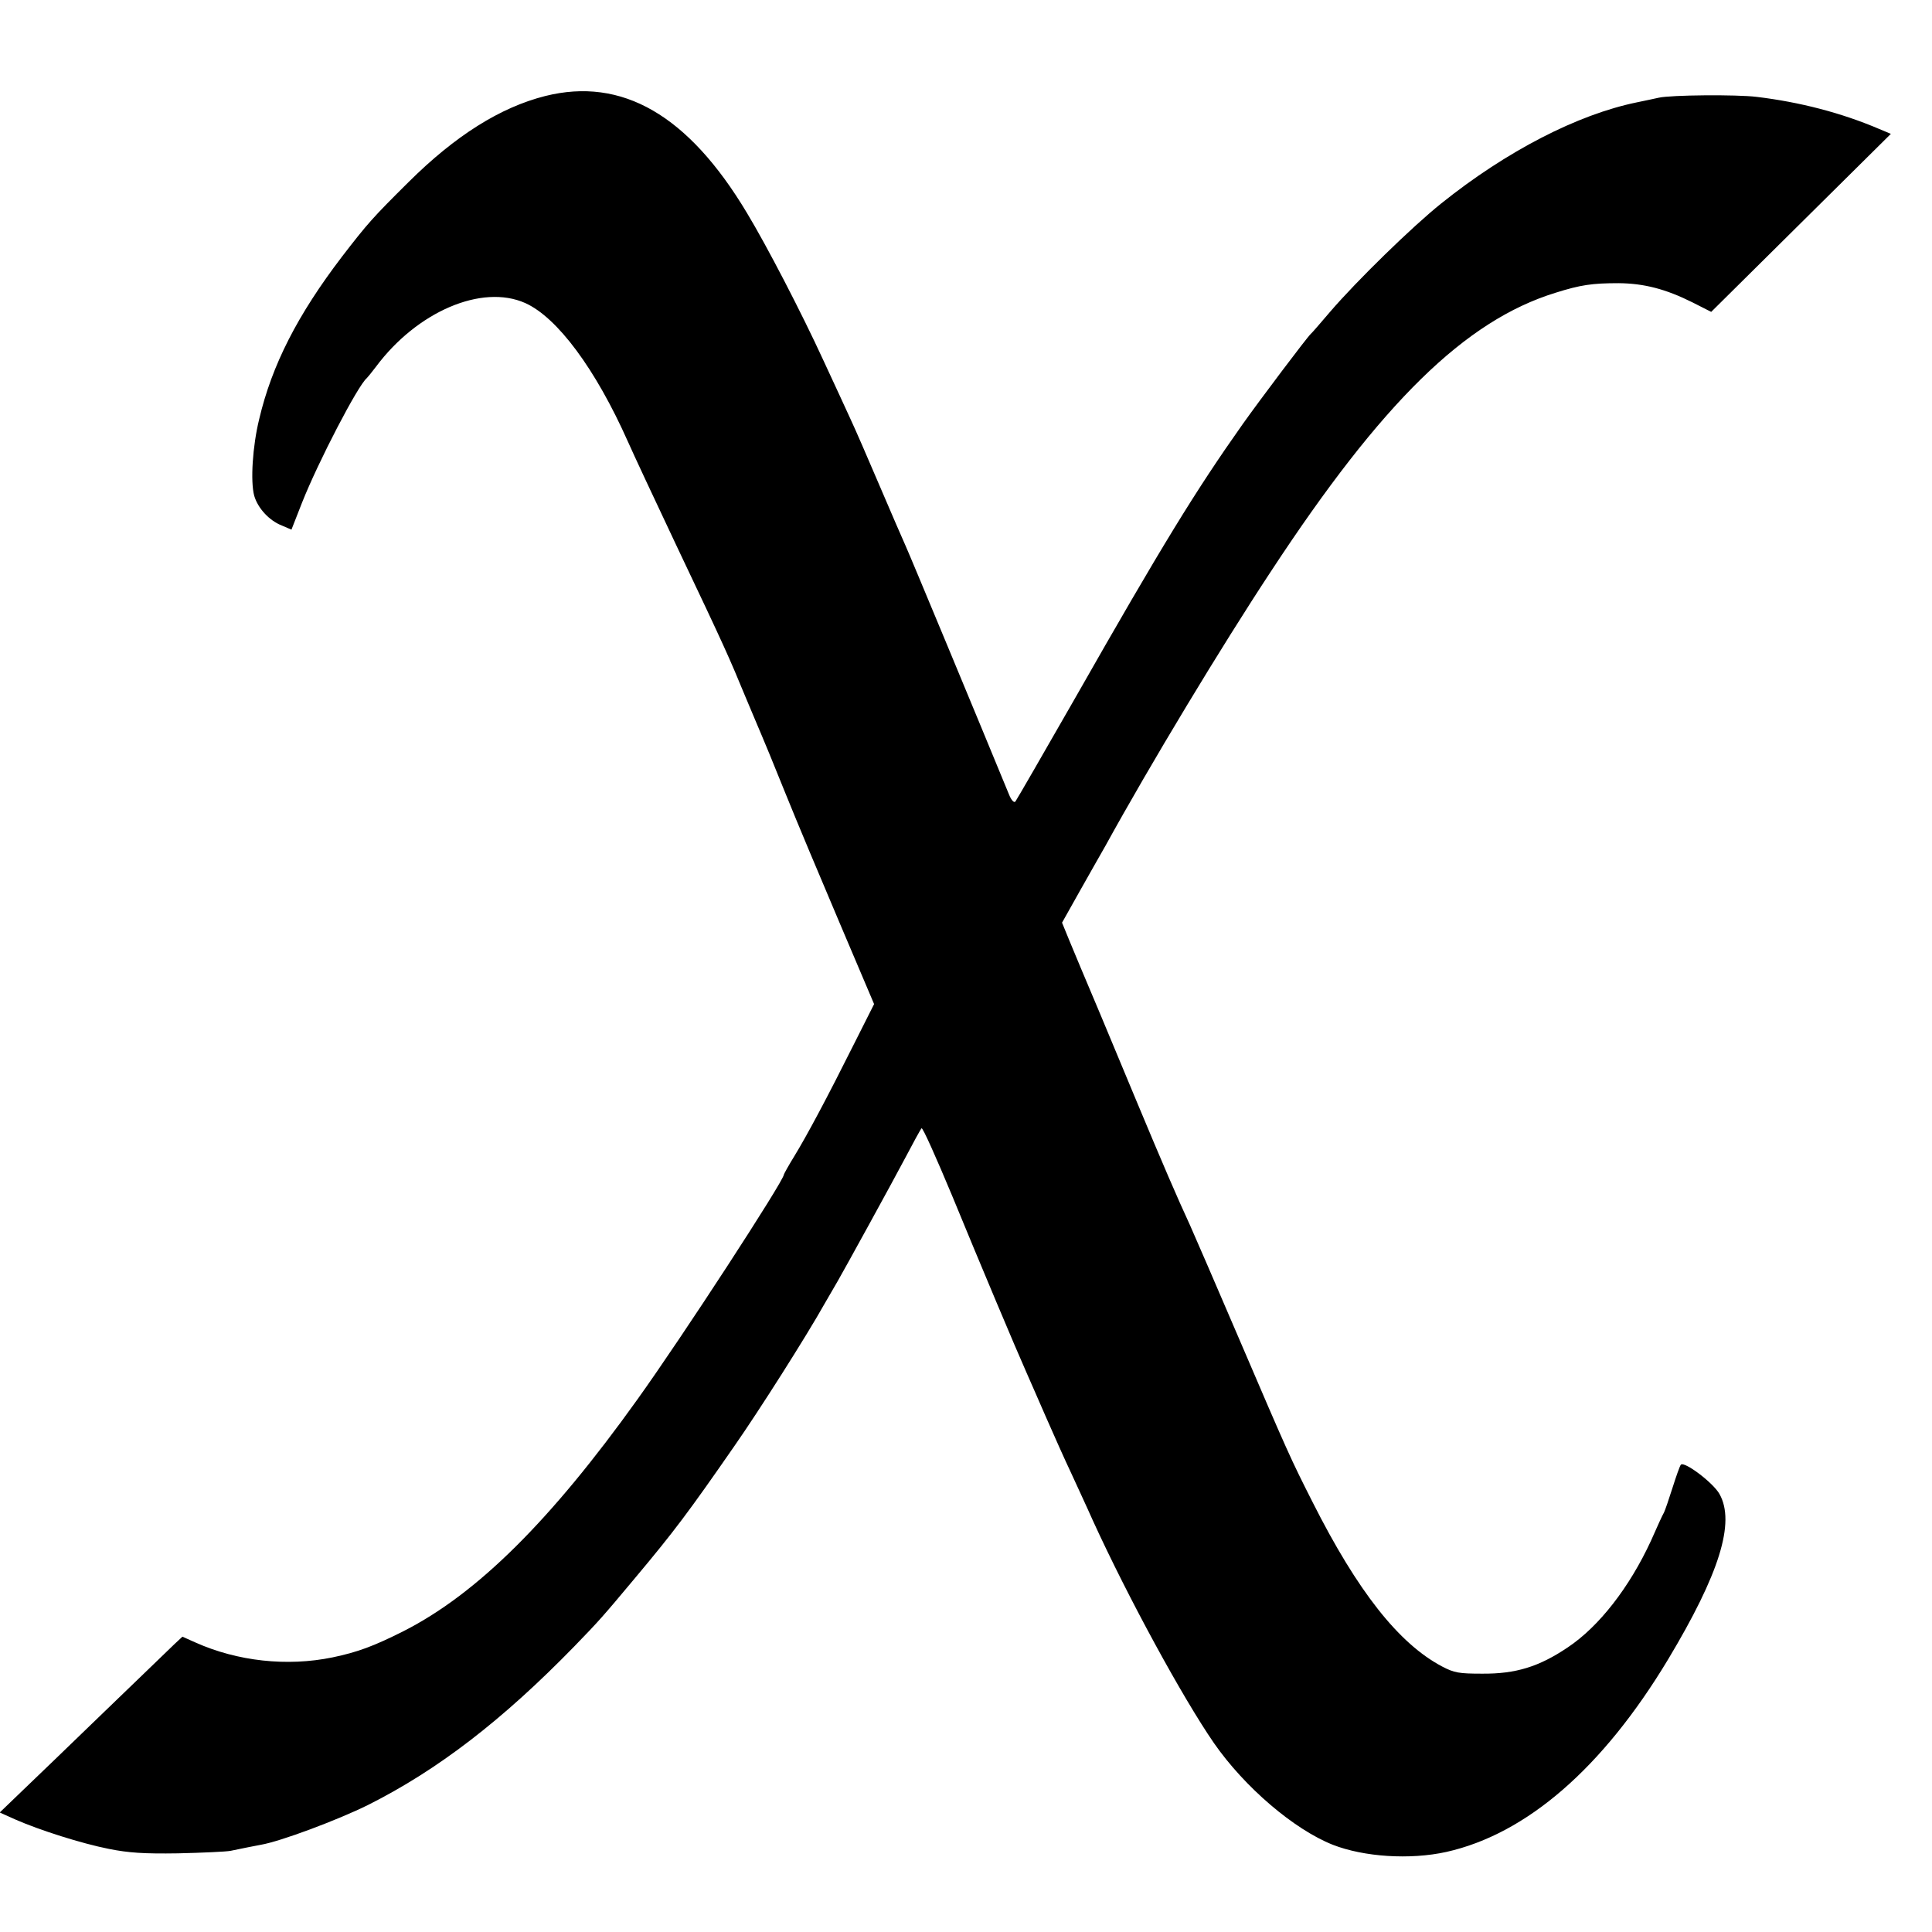
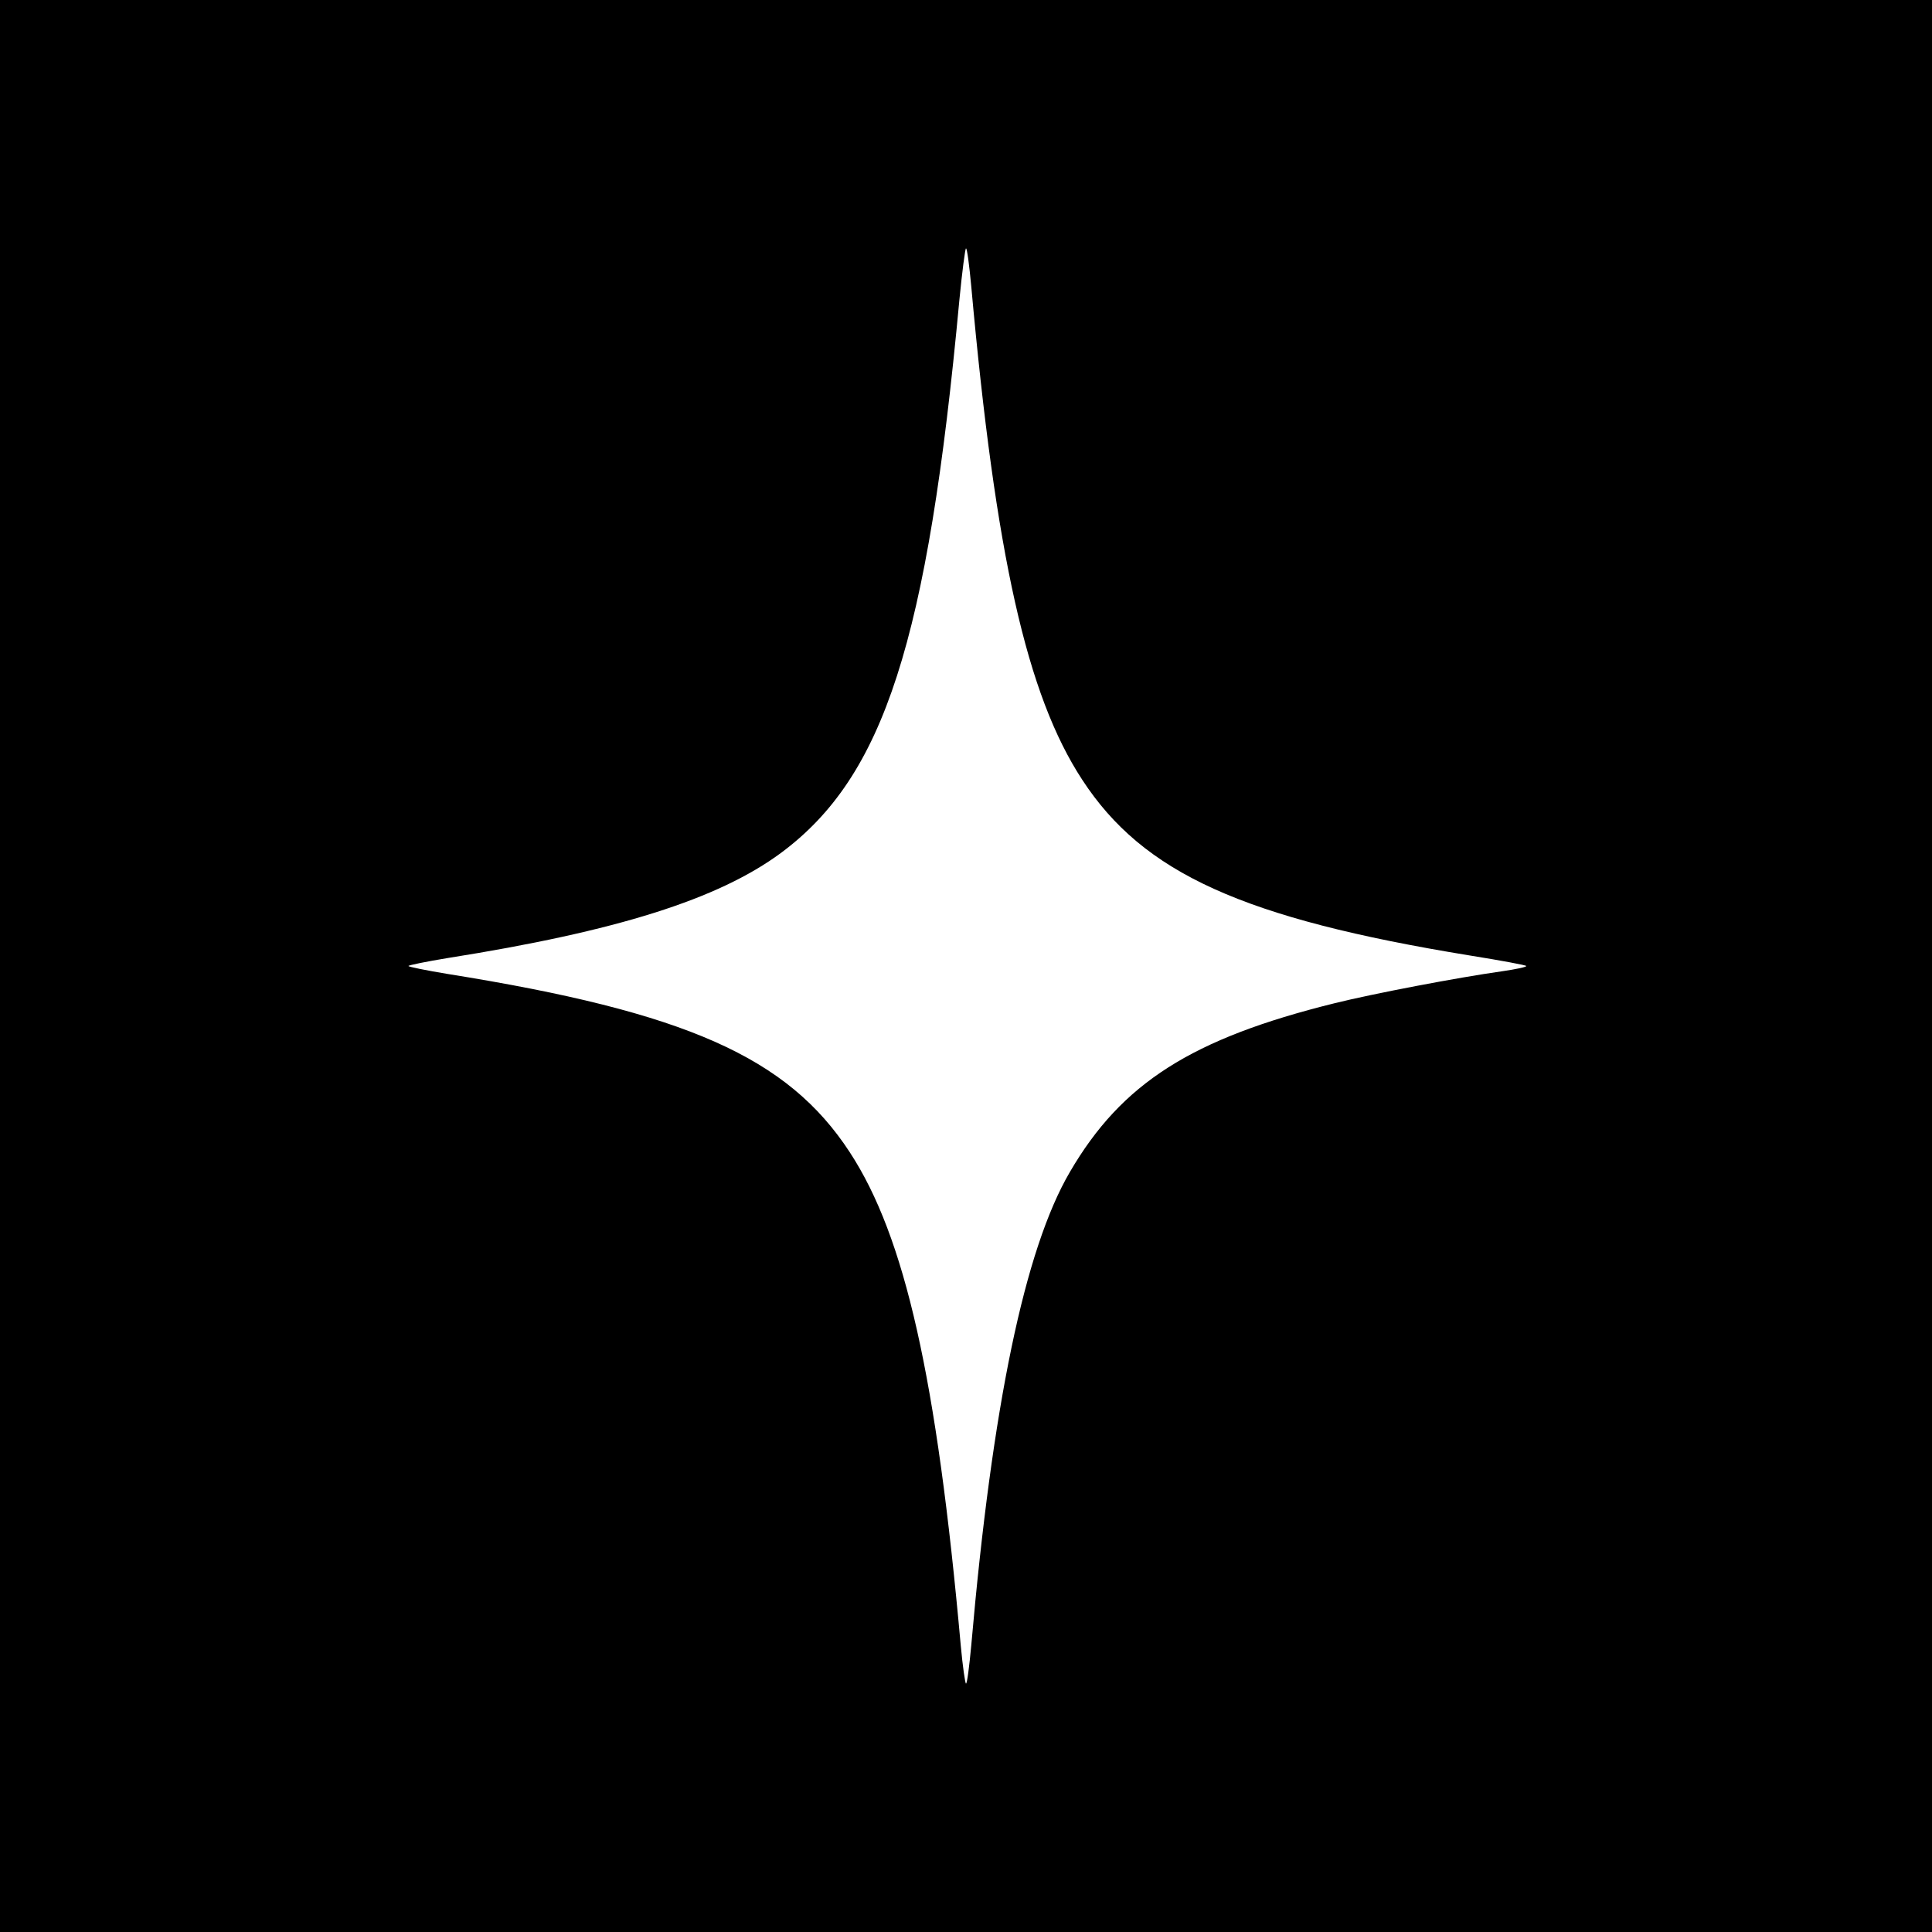
<svg xmlns="http://www.w3.org/2000/svg" version="1.0" width="700pt" height="700pt" viewBox="0 0 700 700" preserveAspectRatio="xMidYMid meet">
  <g transform="translate(0,700) scale(0.1,-0.1)" fill="#000000" stroke="none">
-     <path d="M1975 6652 c-162 -41 -325 -143 -495 -312 -129 -128 -147 -148 -241 -270 -161 -211 -254 -393 -300 -589 -24 -98 -32 -225 -18 -277 13 -45 54 -90 100 -108 l35 -15 38 97 c59 149 203 426 235 452 3 3 18 21 33 41 149 200 384 301 541 231 116 -52 255 -239 372 -502 18 -41 97 -210 175 -375 181 -381 191 -405 251 -550 28 -66 54 -129 59 -140 5 -11 43 -103 84 -205 41 -102 131 -316 199 -476 l124 -292 -72 -143 c-97 -194 -170 -331 -217 -408 -21 -34 -38 -65 -38 -67 0 -22 -368 -588 -531 -815 -314 -439 -581 -704 -847 -839 -107 -54 -166 -76 -257 -95 -165 -34 -345 -14 -497 54 l-47 21 -29 -27 c-16 -16 -130 -125 -253 -244 -123 -119 -259 -250 -302 -291 l-78 -75 58 -26 c87 -38 237 -86 338 -106 70 -14 126 -18 250 -16 88 2 174 6 190 9 52 11 79 16 110 22 71 12 279 90 388 144 253 127 487 307 748 575 90 93 100 104 222 250 139 166 191 235 358 476 88 126 261 398 327 516 20 35 42 72 47 81 26 45 198 358 245 447 29 55 55 103 59 107 4 4 53 -106 111 -245 99 -241 232 -557 270 -642 10 -22 41 -94 70 -160 29 -66 69 -156 90 -200 20 -44 57 -123 80 -175 129 -282 325 -641 438 -805 111 -160 290 -313 431 -369 113 -44 279 -55 411 -26 291 65 567 304 804 698 186 310 244 496 186 599 -23 41 -128 120 -140 106 -4 -5 -17 -42 -30 -83 -13 -41 -27 -82 -31 -90 -5 -8 -26 -54 -47 -102 -78 -169 -188 -311 -302 -387 -104 -70 -188 -96 -310 -95 -84 0 -101 3 -145 26 -157 83 -306 272 -469 595 -80 158 -89 178 -269 598 -80 187 -159 369 -175 405 -48 104 -98 220 -194 450 -99 238 -183 439 -203 485 -7 17 -25 60 -40 96 l-27 66 64 114 c36 63 77 137 93 164 164 298 420 722 600 995 403 614 704 908 1030 1009 92 29 134 35 230 35 92 -1 170 -21 268 -70 l67 -34 326 323 325 322 -43 18 c-136 58 -286 97 -443 116 -73 9 -311 7 -355 -3 -14 -3 -50 -11 -80 -17 -214 -44 -471 -176 -708 -366 -105 -84 -306 -280 -403 -393 -35 -41 -66 -77 -70 -80 -14 -13 -182 -236 -246 -326 -171 -242 -291 -437 -608 -994 -115 -201 -212 -369 -216 -374 -5 -6 -15 5 -23 25 -111 270 -362 874 -376 904 -10 22 -52 119 -93 215 -41 96 -89 207 -107 245 -18 39 -61 133 -97 210 -79 172 -205 415 -277 534 -212 354 -452 493 -731 423z" />
+     <path d="M0 3500 l0 -3500 3500 0 3500 0 0 3500 0 3500 -3500 0 -3500 0 0 -3500z m3519 2463 c88 -975 201 -1481 402 -1788 221 -339 583 -503 1405 -637 112 -18 204 -35 204 -38 0 -4 -39 -12 -87 -19 -163 -23 -467 -81 -608 -116 -517 -128 -771 -289 -959 -612 -163 -279 -281 -844 -357 -1715 -7 -76 -15 -138 -19 -138 -3 0 -12 62 -19 138 -87 970 -202 1481 -402 1787 -225 345 -594 508 -1456 646 -79 13 -143 26 -143 29 0 3 64 16 143 29 612 97 980 213 1207 381 373 277 531 764 646 2003 10 103 21 187 24 187 4 0 12 -62 19 -137z" />
  </g>
</svg>
